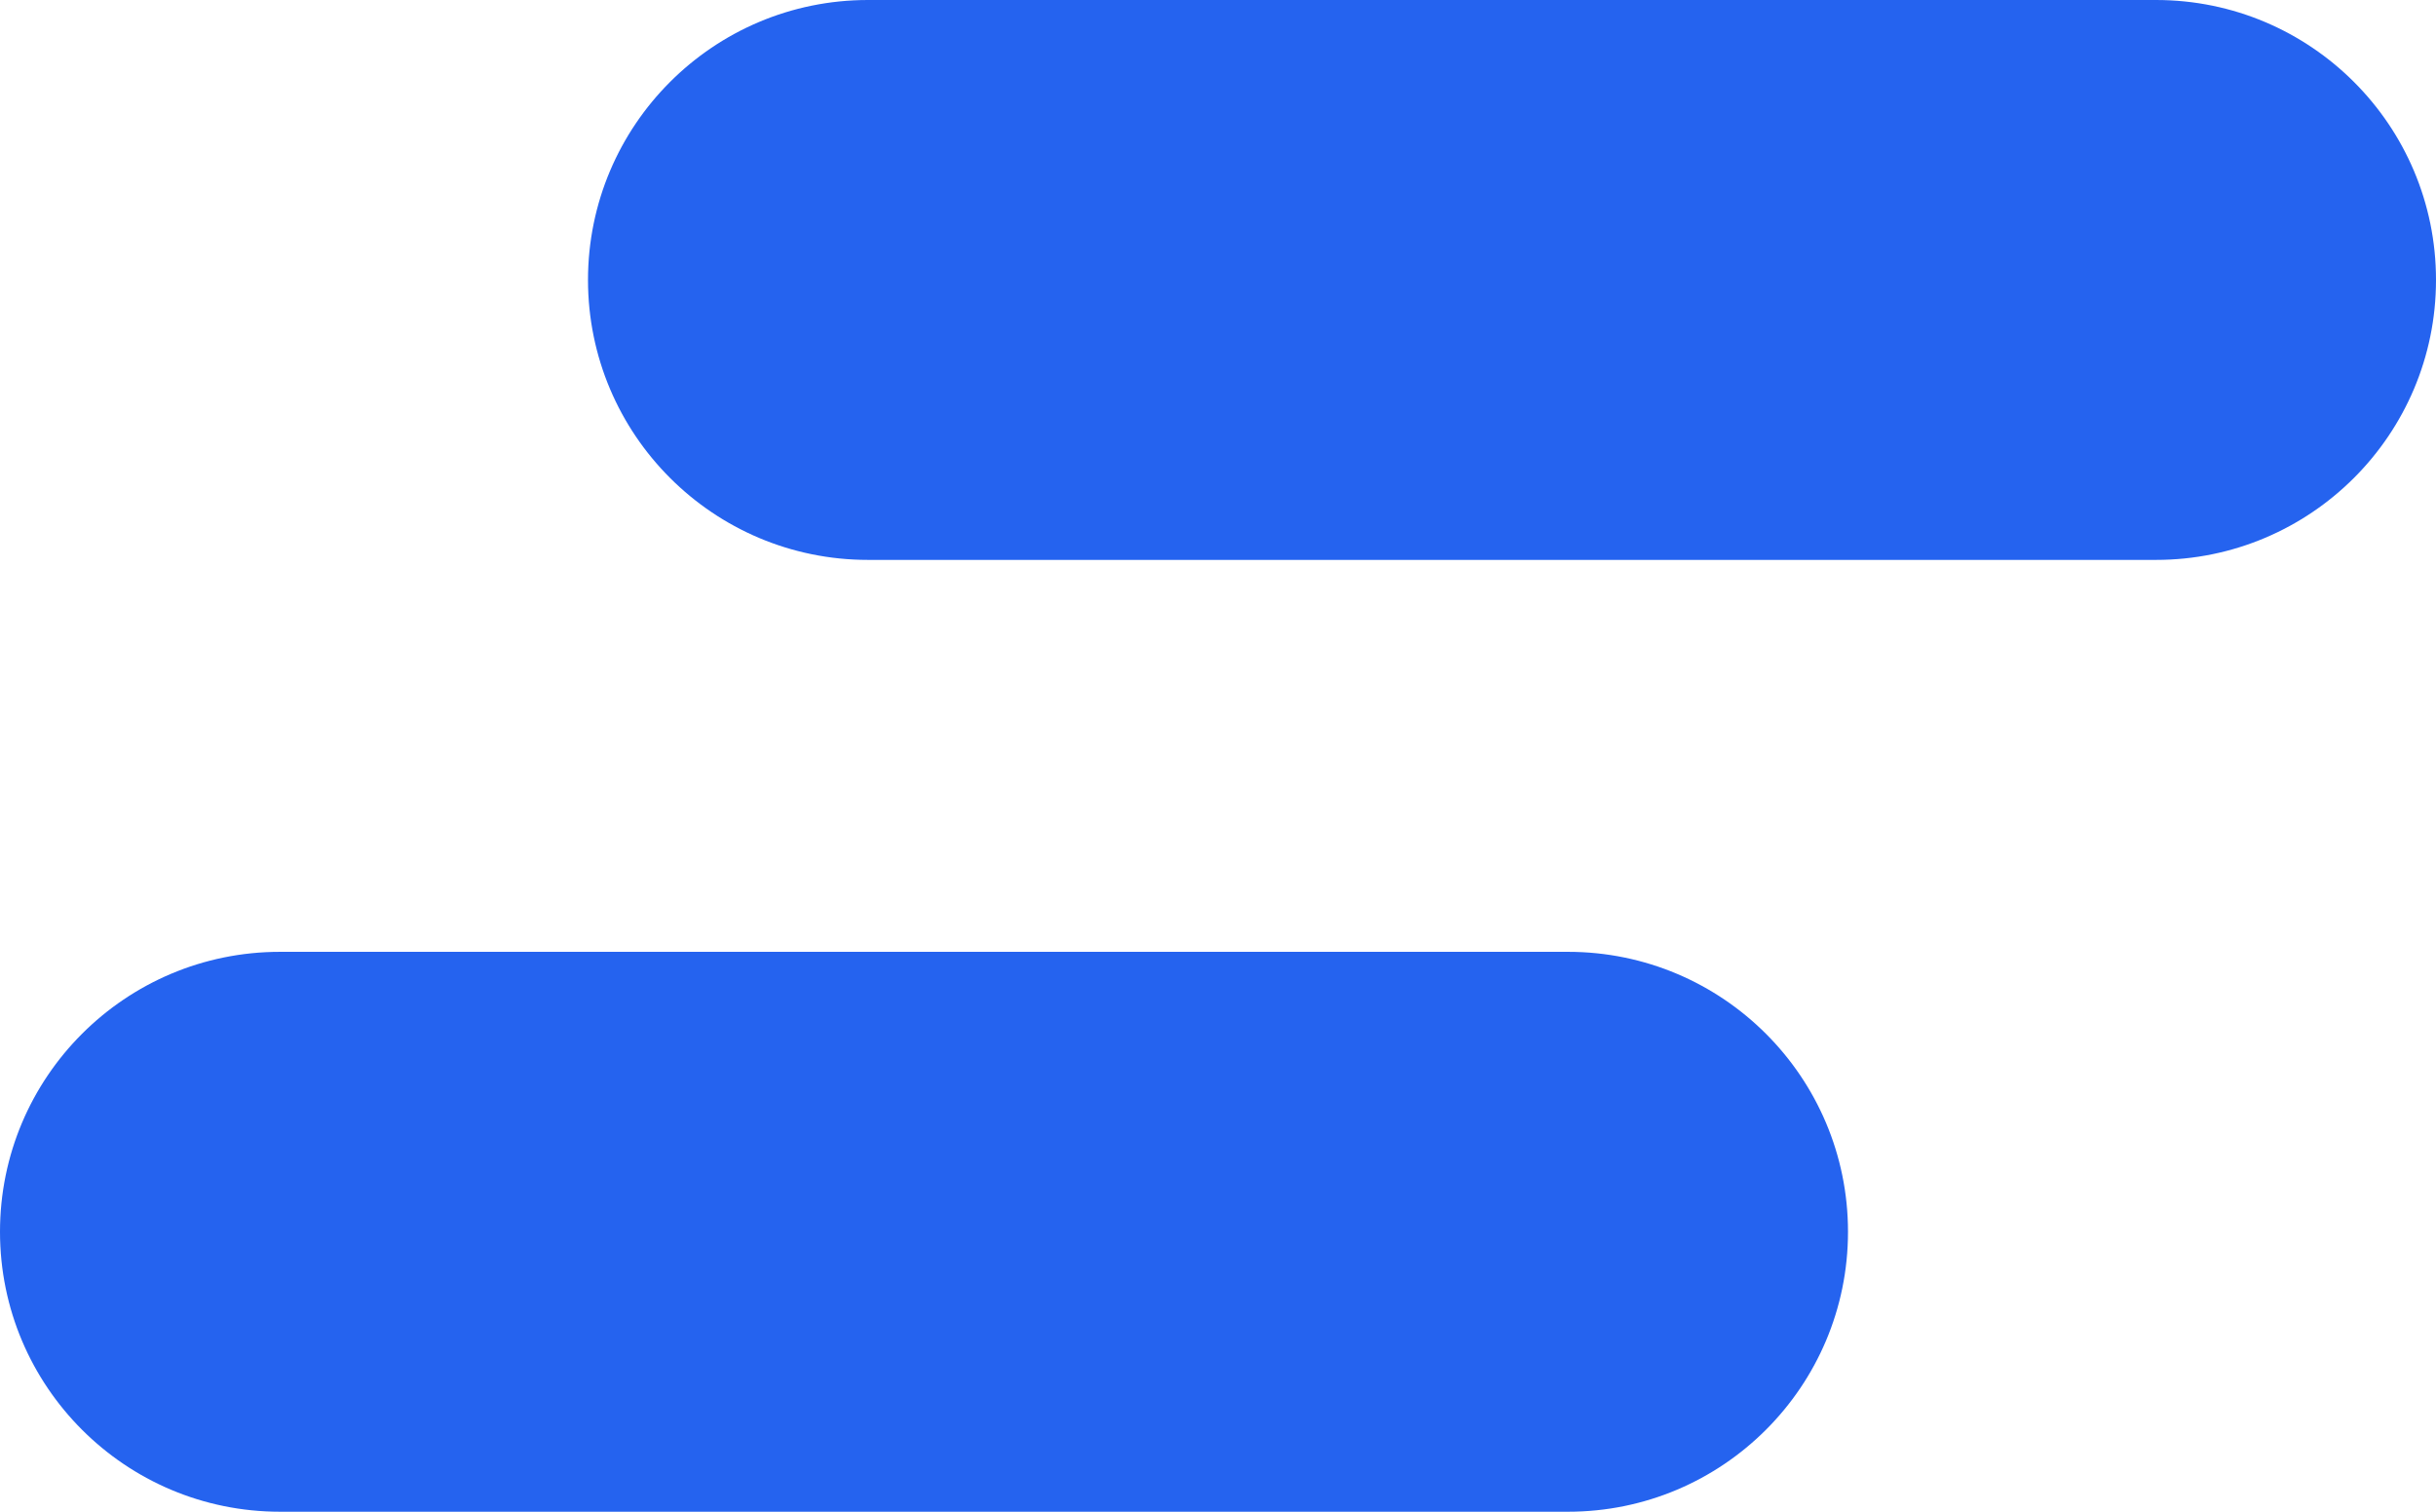
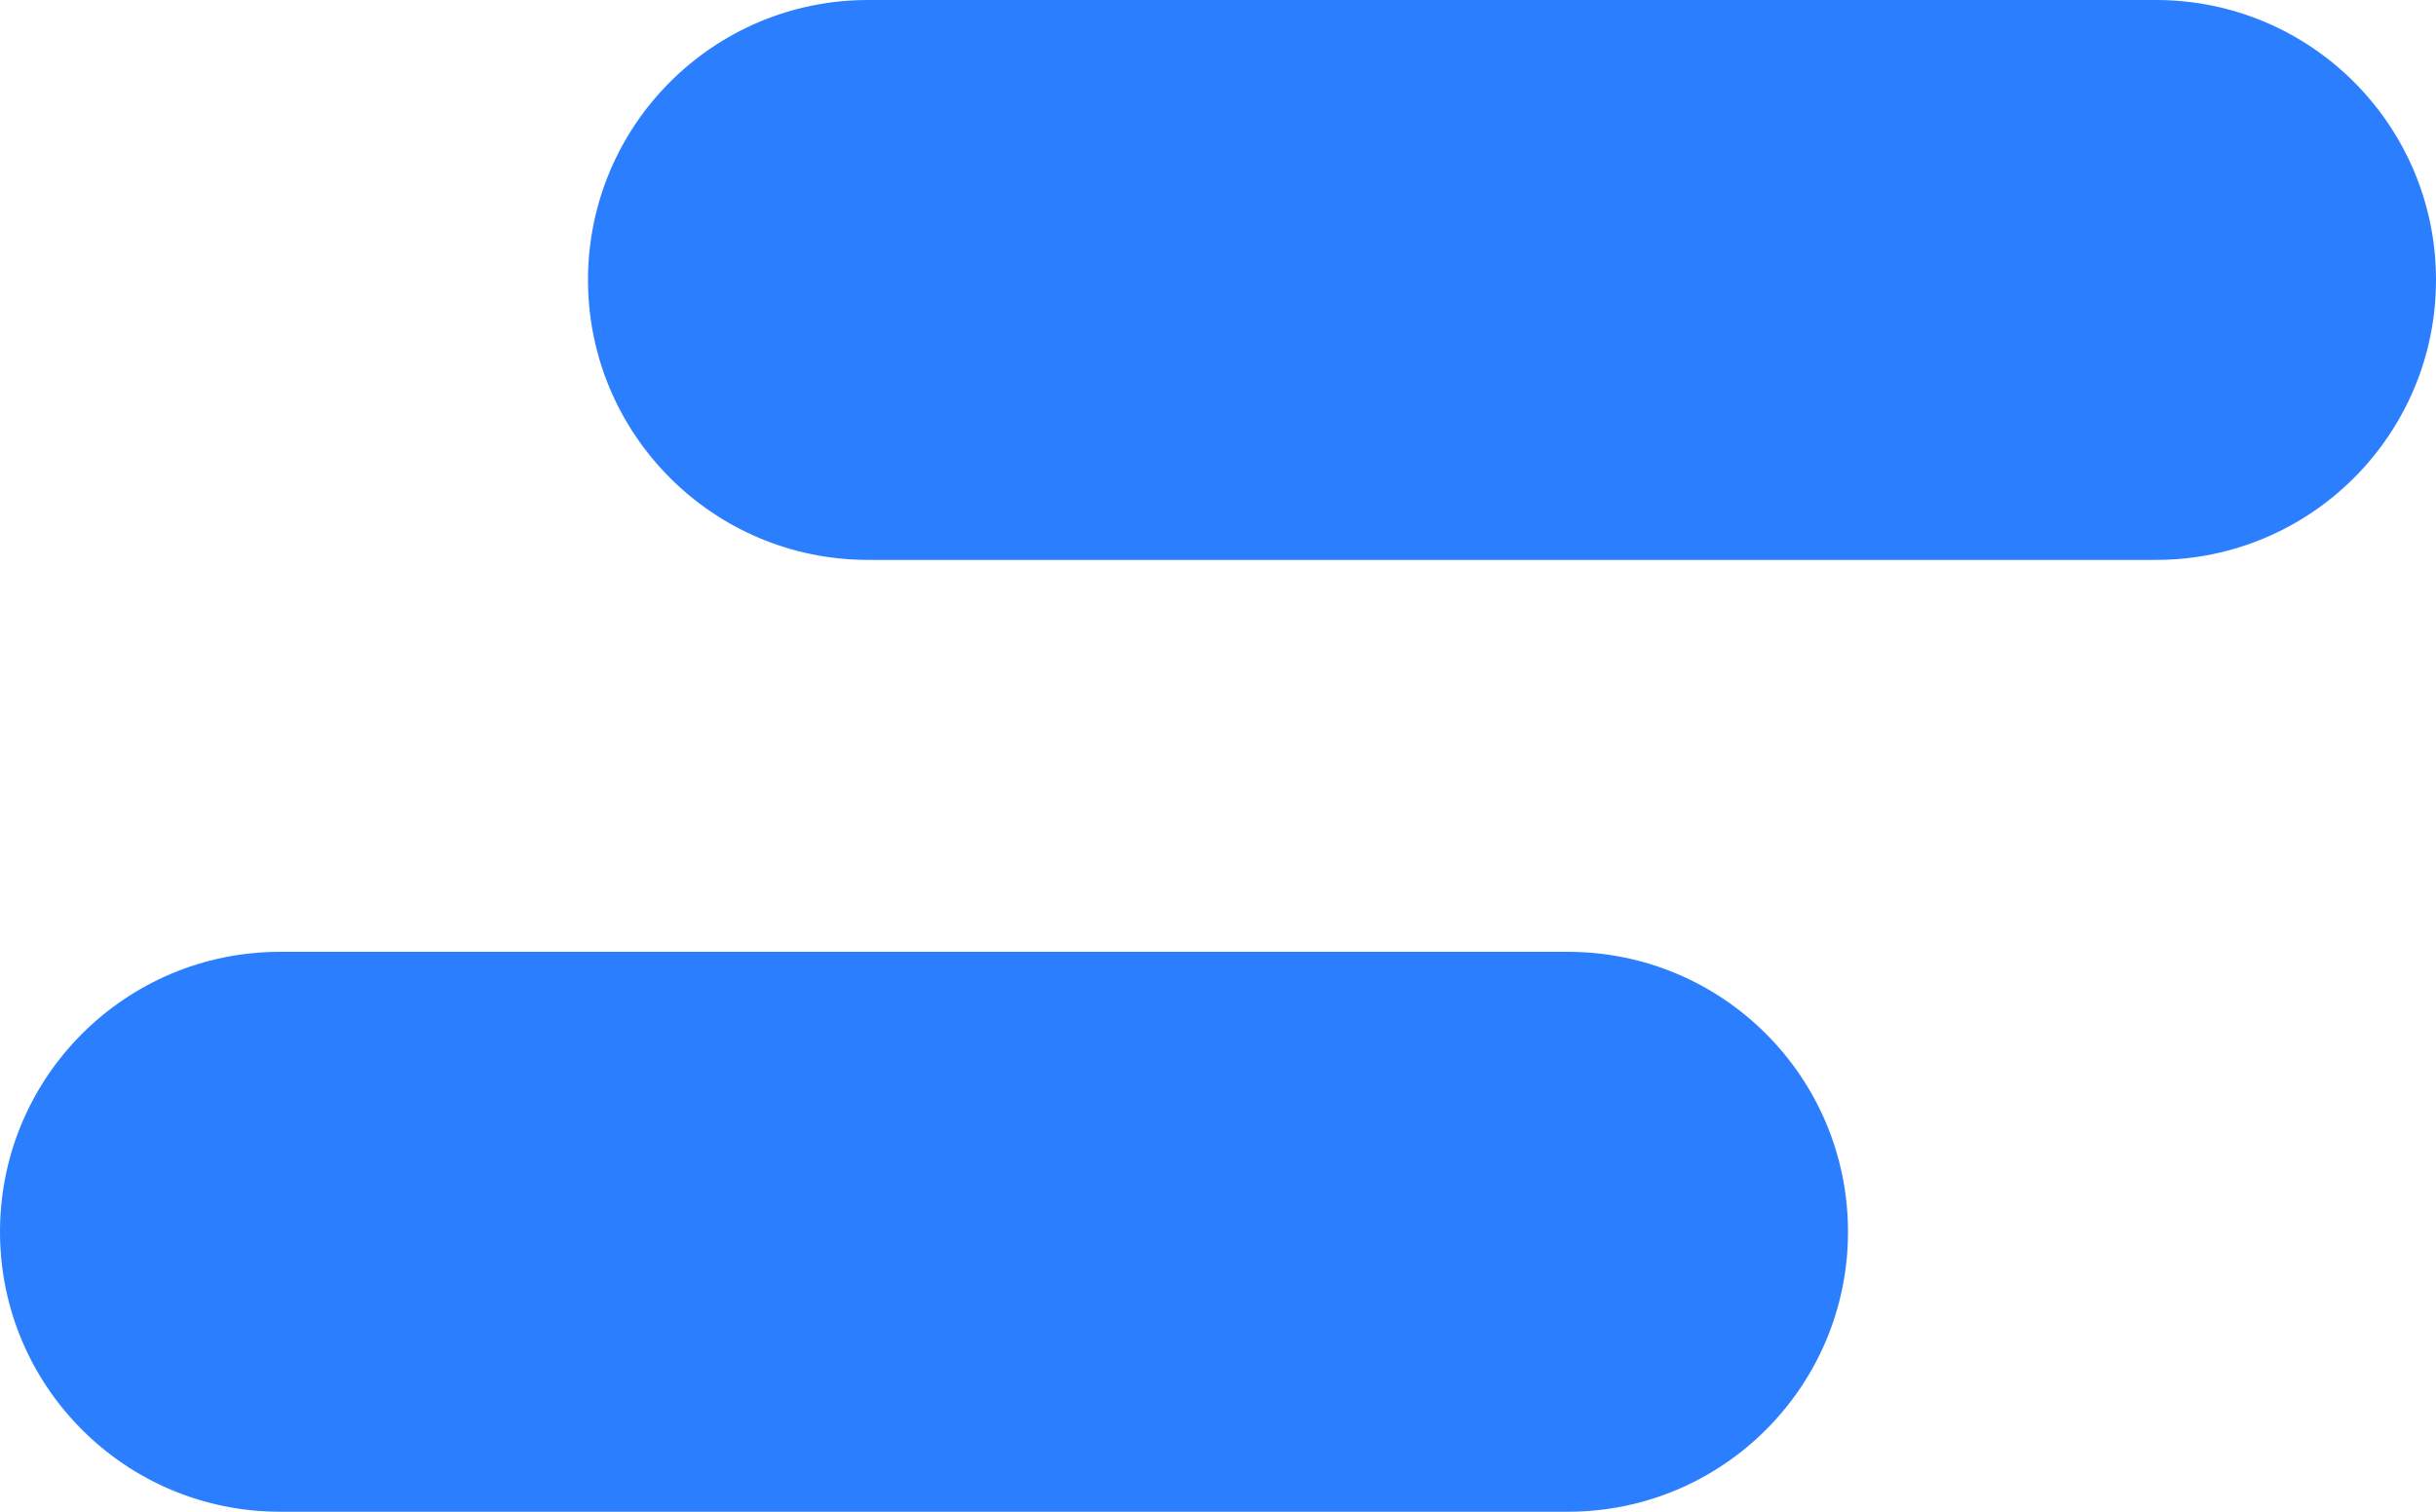
<svg xmlns="http://www.w3.org/2000/svg" width="87" height="54" viewBox="0 0 87 54" fill="none">
-   <rect x="21" width="66" height="20" rx="10" fill="#2563EF" />
-   <rect y="34" width="66" height="20" rx="10" fill="#2563EF" />
+   <rect x="21" width="66" height="20" rx="10" fill="#2B7FFF" />
+   <rect y="34" width="66" height="20" rx="10" fill="#2B7FFF" />
</svg>
